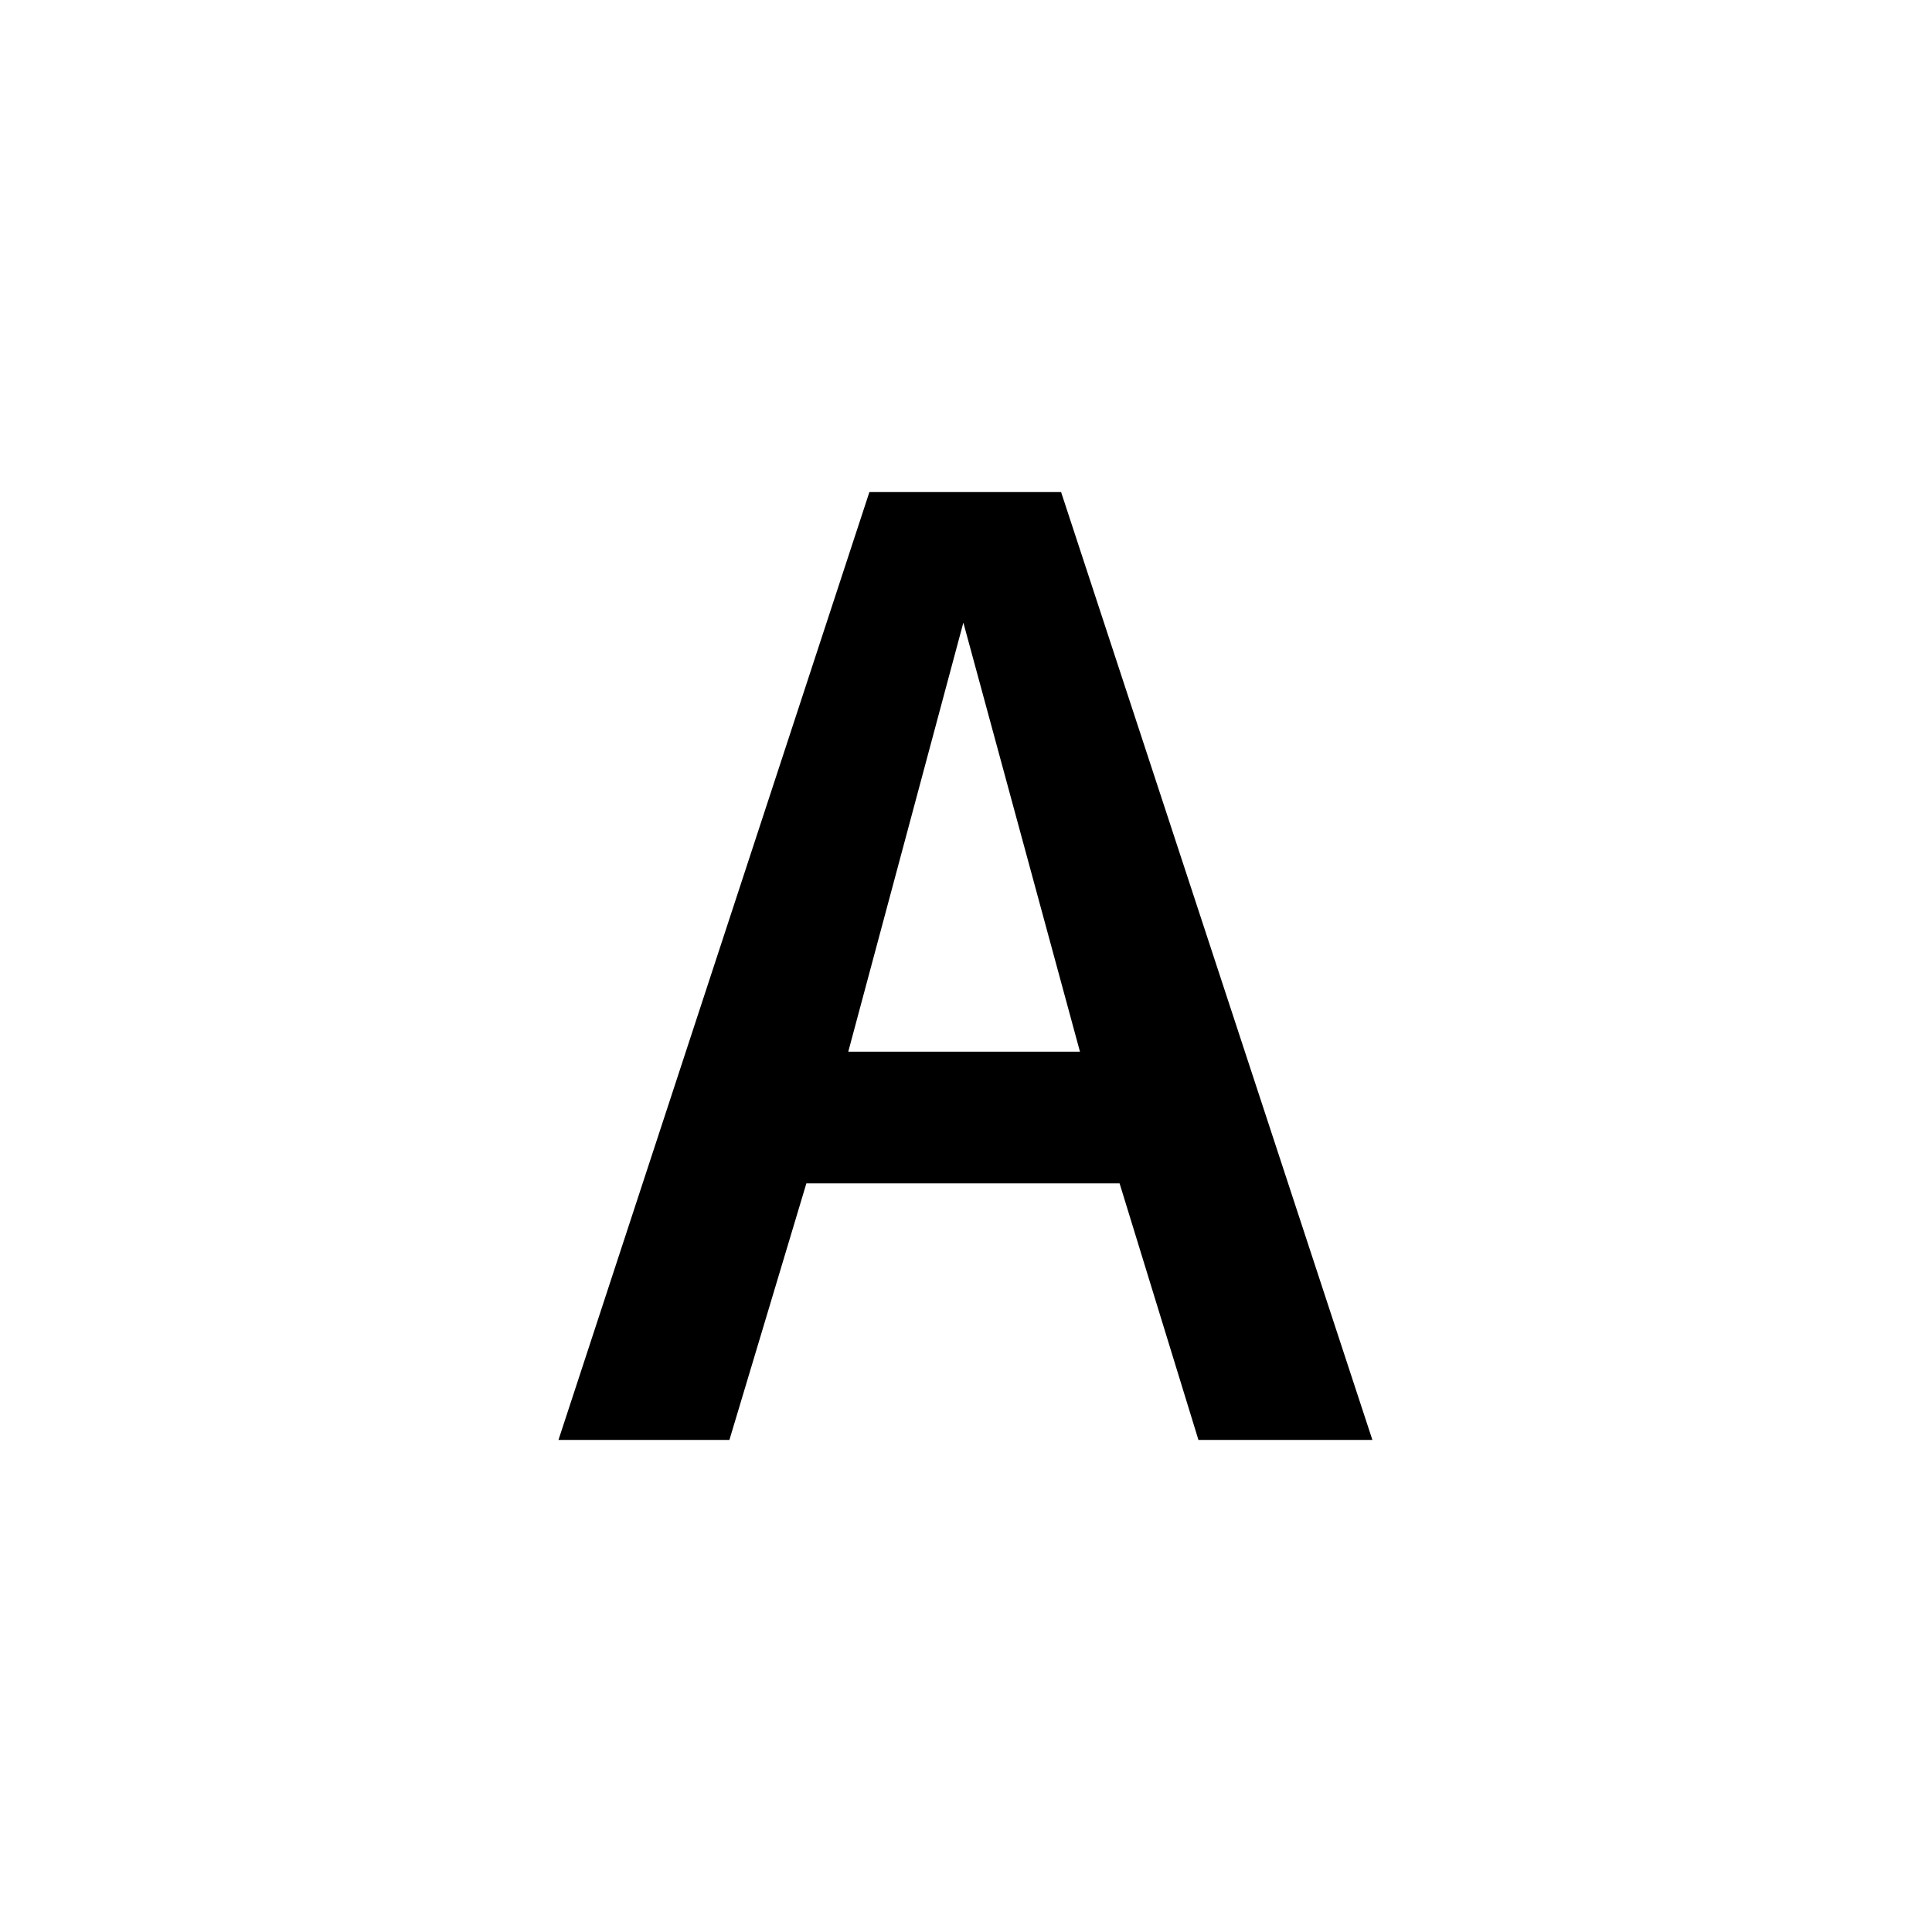
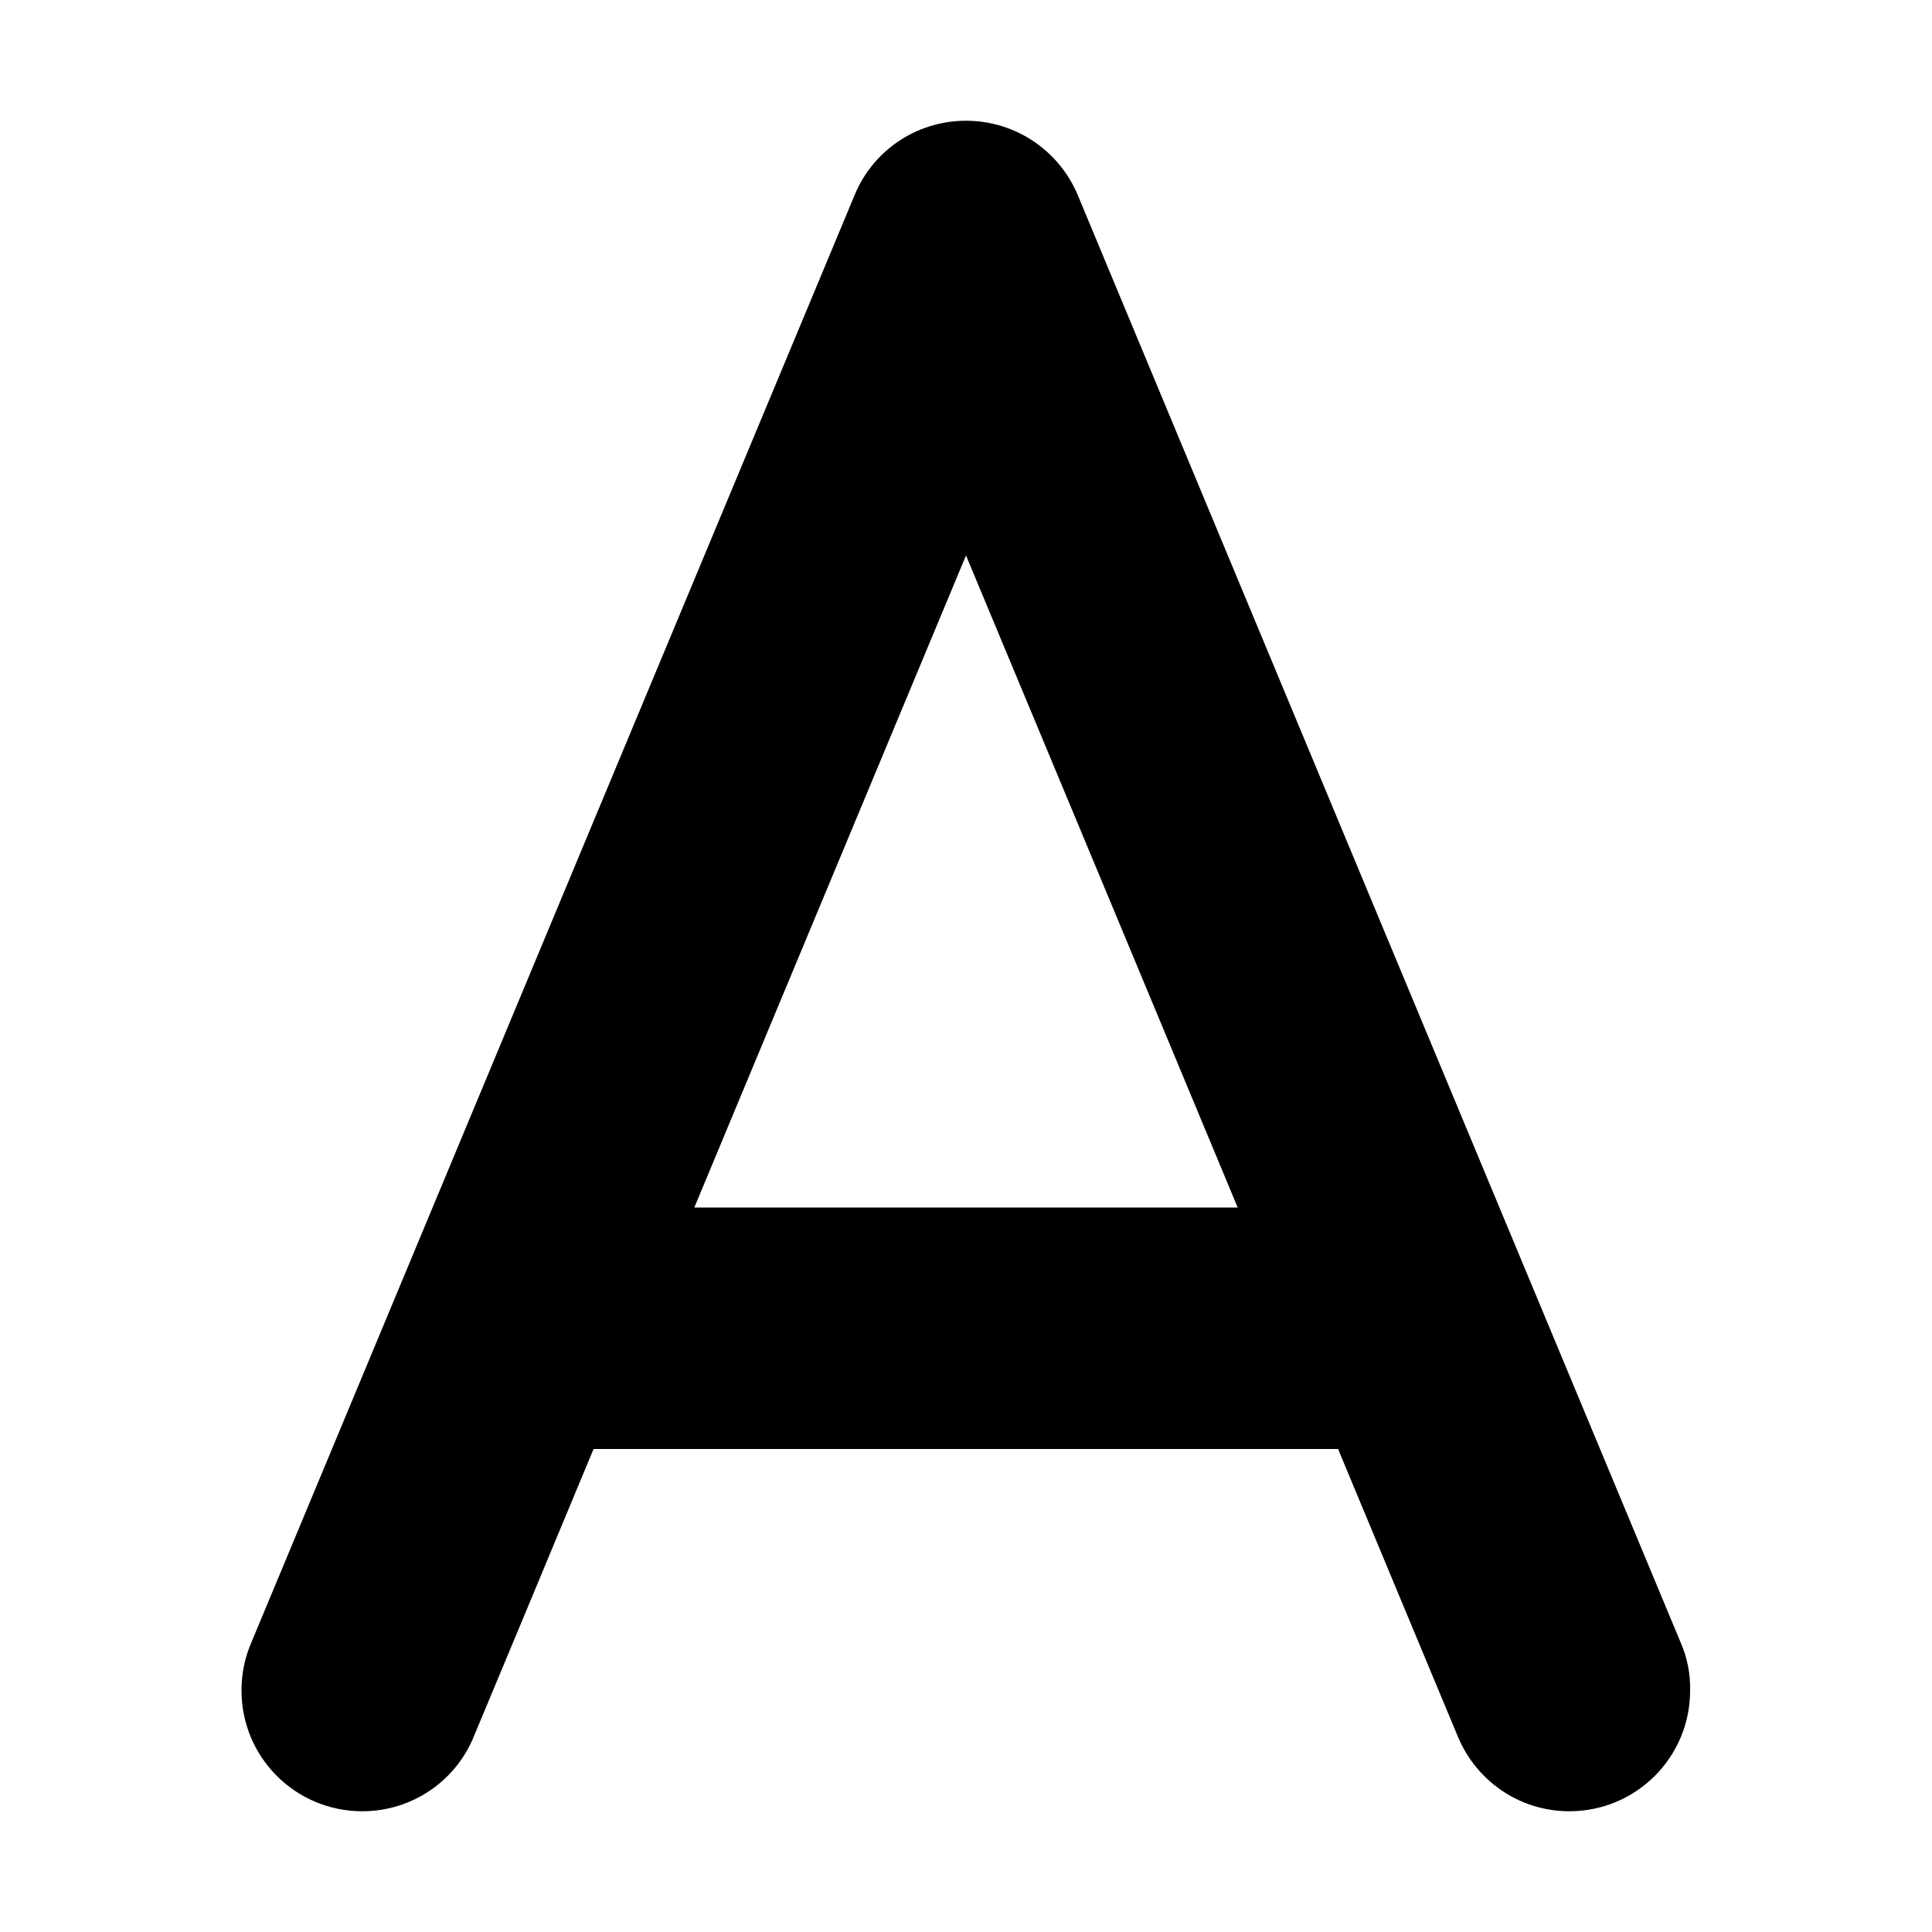
<svg xmlns="http://www.w3.org/2000/svg" viewBox="0 0 512 512">
-   <path class="lexicon-icon-outline" d="M296.7,313.6h-83l-20.4,68H148l82.4-251.2h50.8l82.5,251.2h-46.1L296.7,313.6z M286.2,278.7L255.3,165l-30.5,113.7H286.2z" />
+   <path class="lexicon-icon-outline" d="M445.4,435.3c-24.9-59.8-135-324-159.7-383.4C280.9,40.2,269.4,32,256,32s-24.9,8.2-29.6,19.9C201.6,111.3,91.5,375.5,66.6,435.3c-1.7,3.9-2.6,8.2-2.6,12.7c0,17.7,14.3,32,32,32c13.4,0,24.9-8.2,29.6-19.9c6.2-14.8,17.6-42.2,31.7-76.1h197.3c14.1,33.8,25.5,61.3,31.7,76.1c4.8,11.7,16.2,19.9,29.6,19.9c17.7,0,32-14.3,32-32C448,443.5,447.1,439.2,445.4,435.3z M184,320c24.4-58.5,51.3-123.2,72-172.8c20.7,49.6,47.6,114.2,72,172.8H184z" />
</svg>
